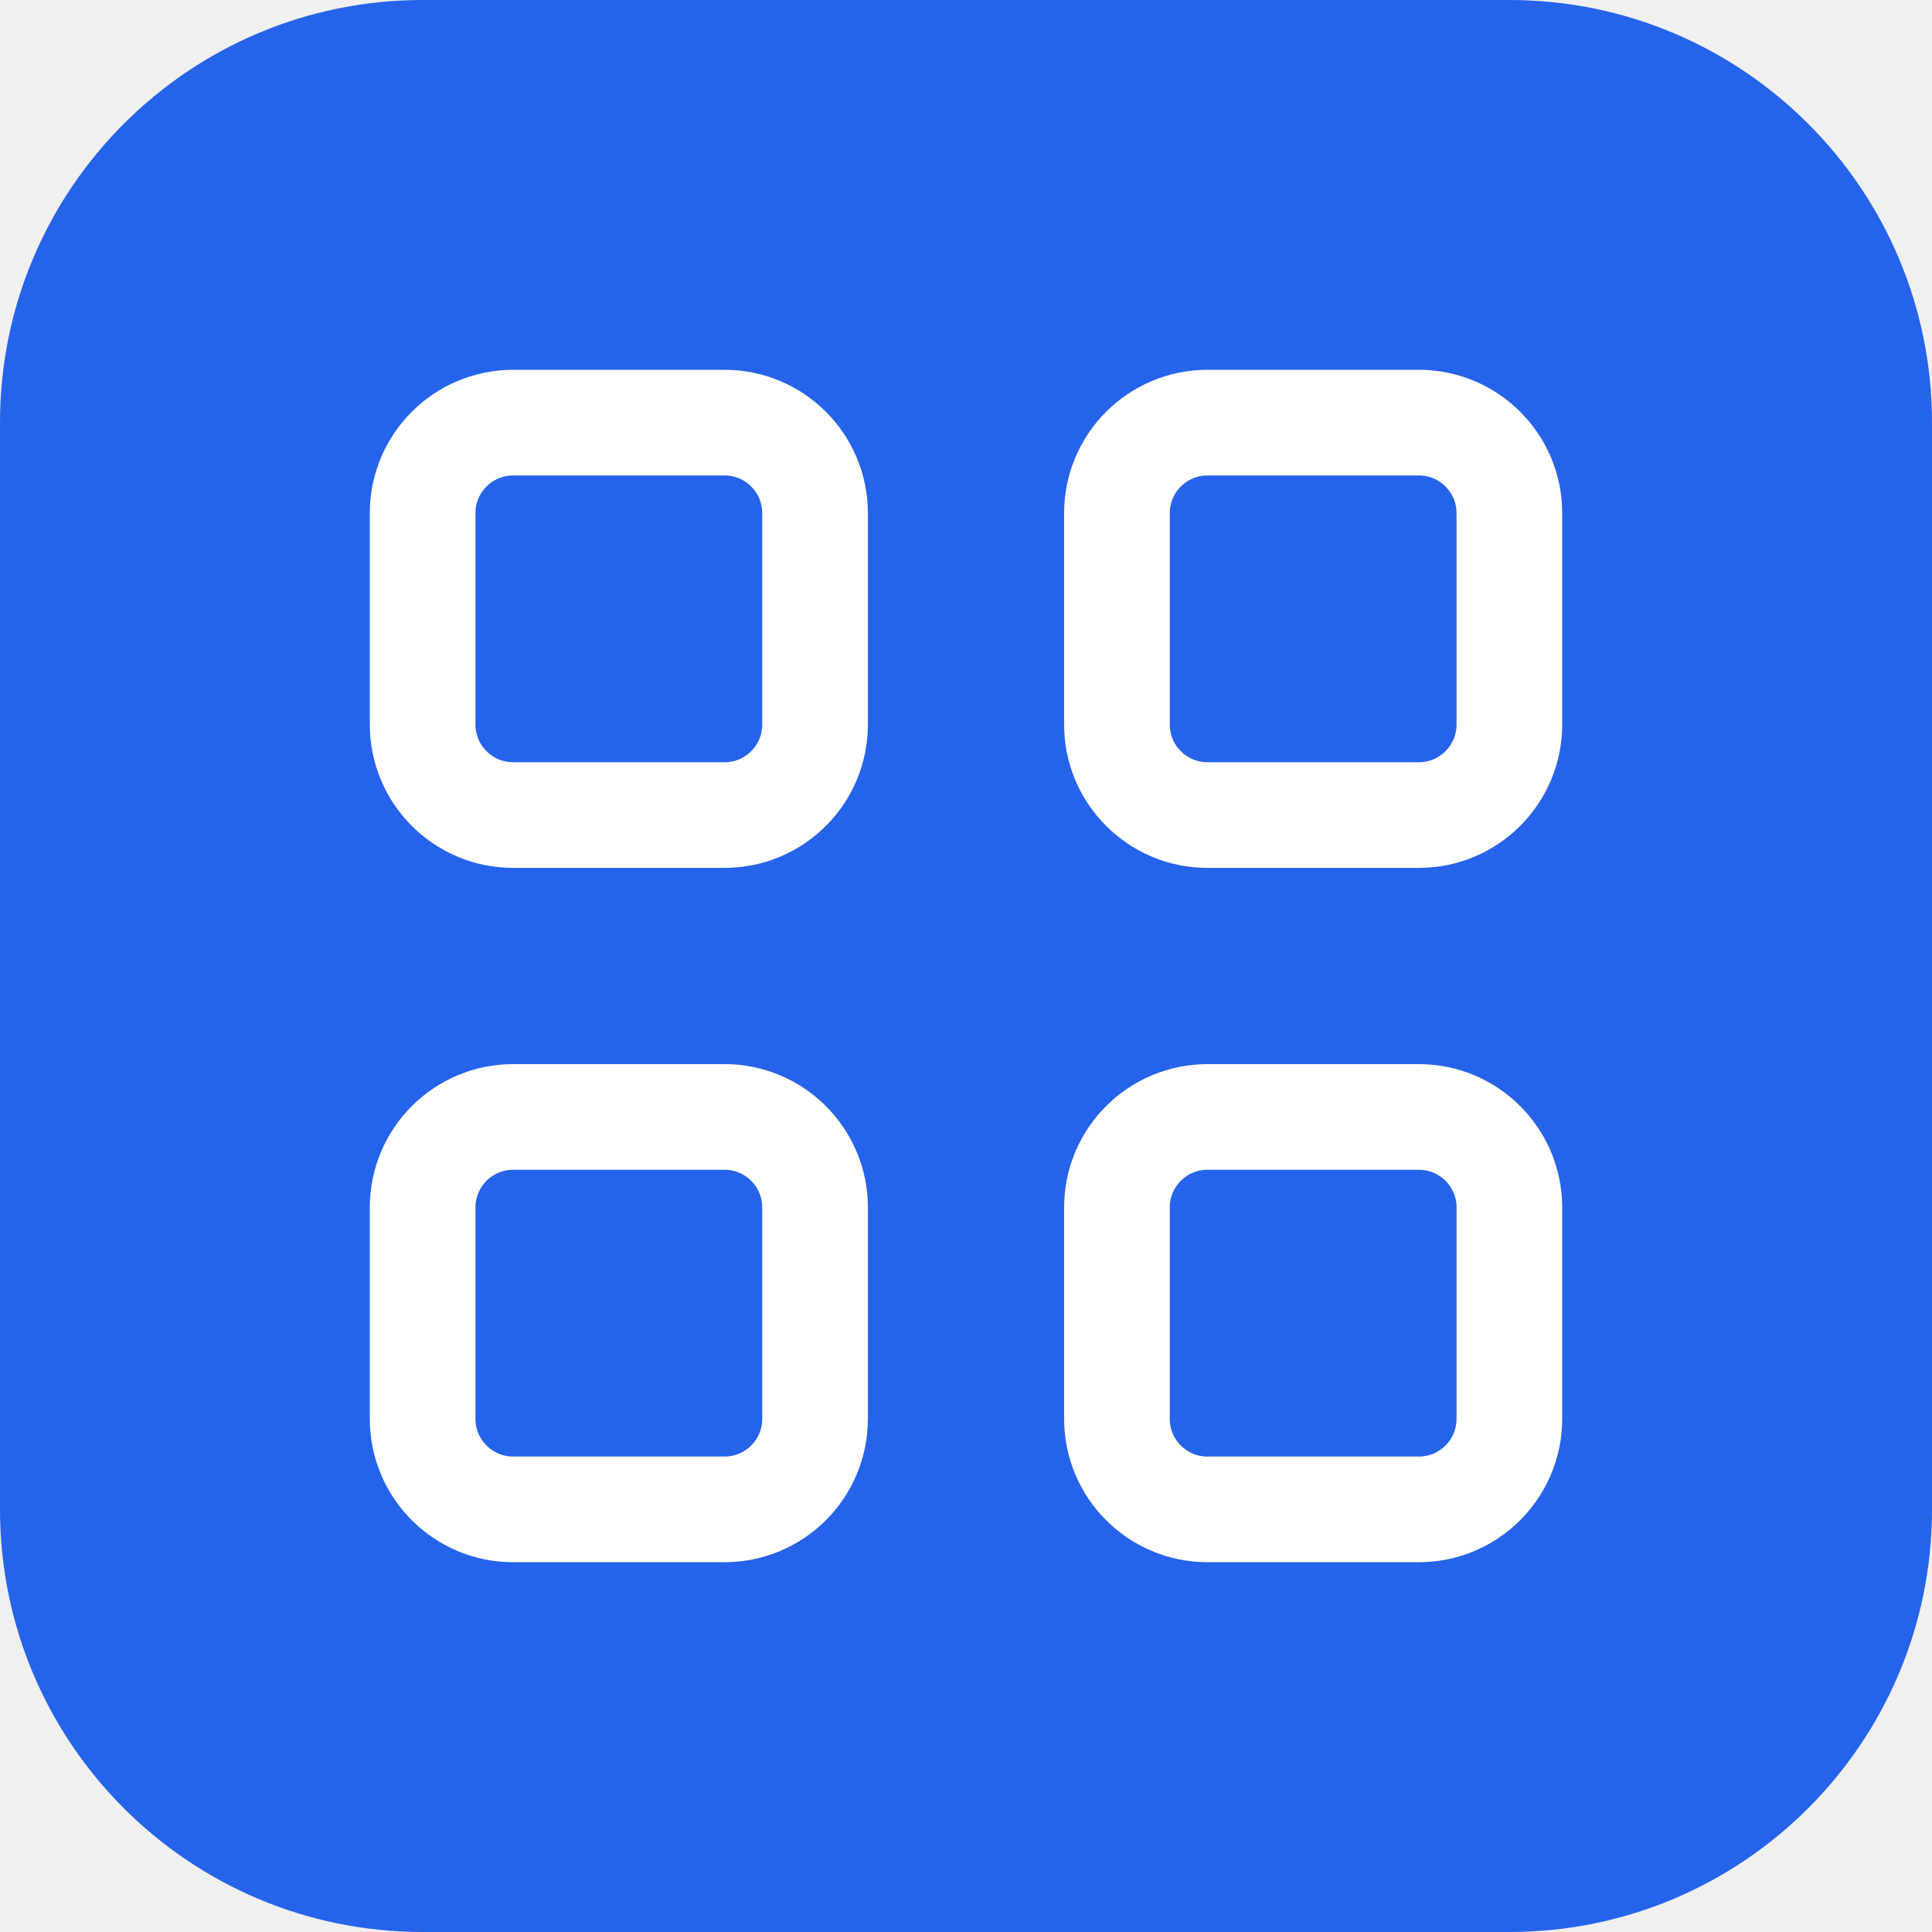
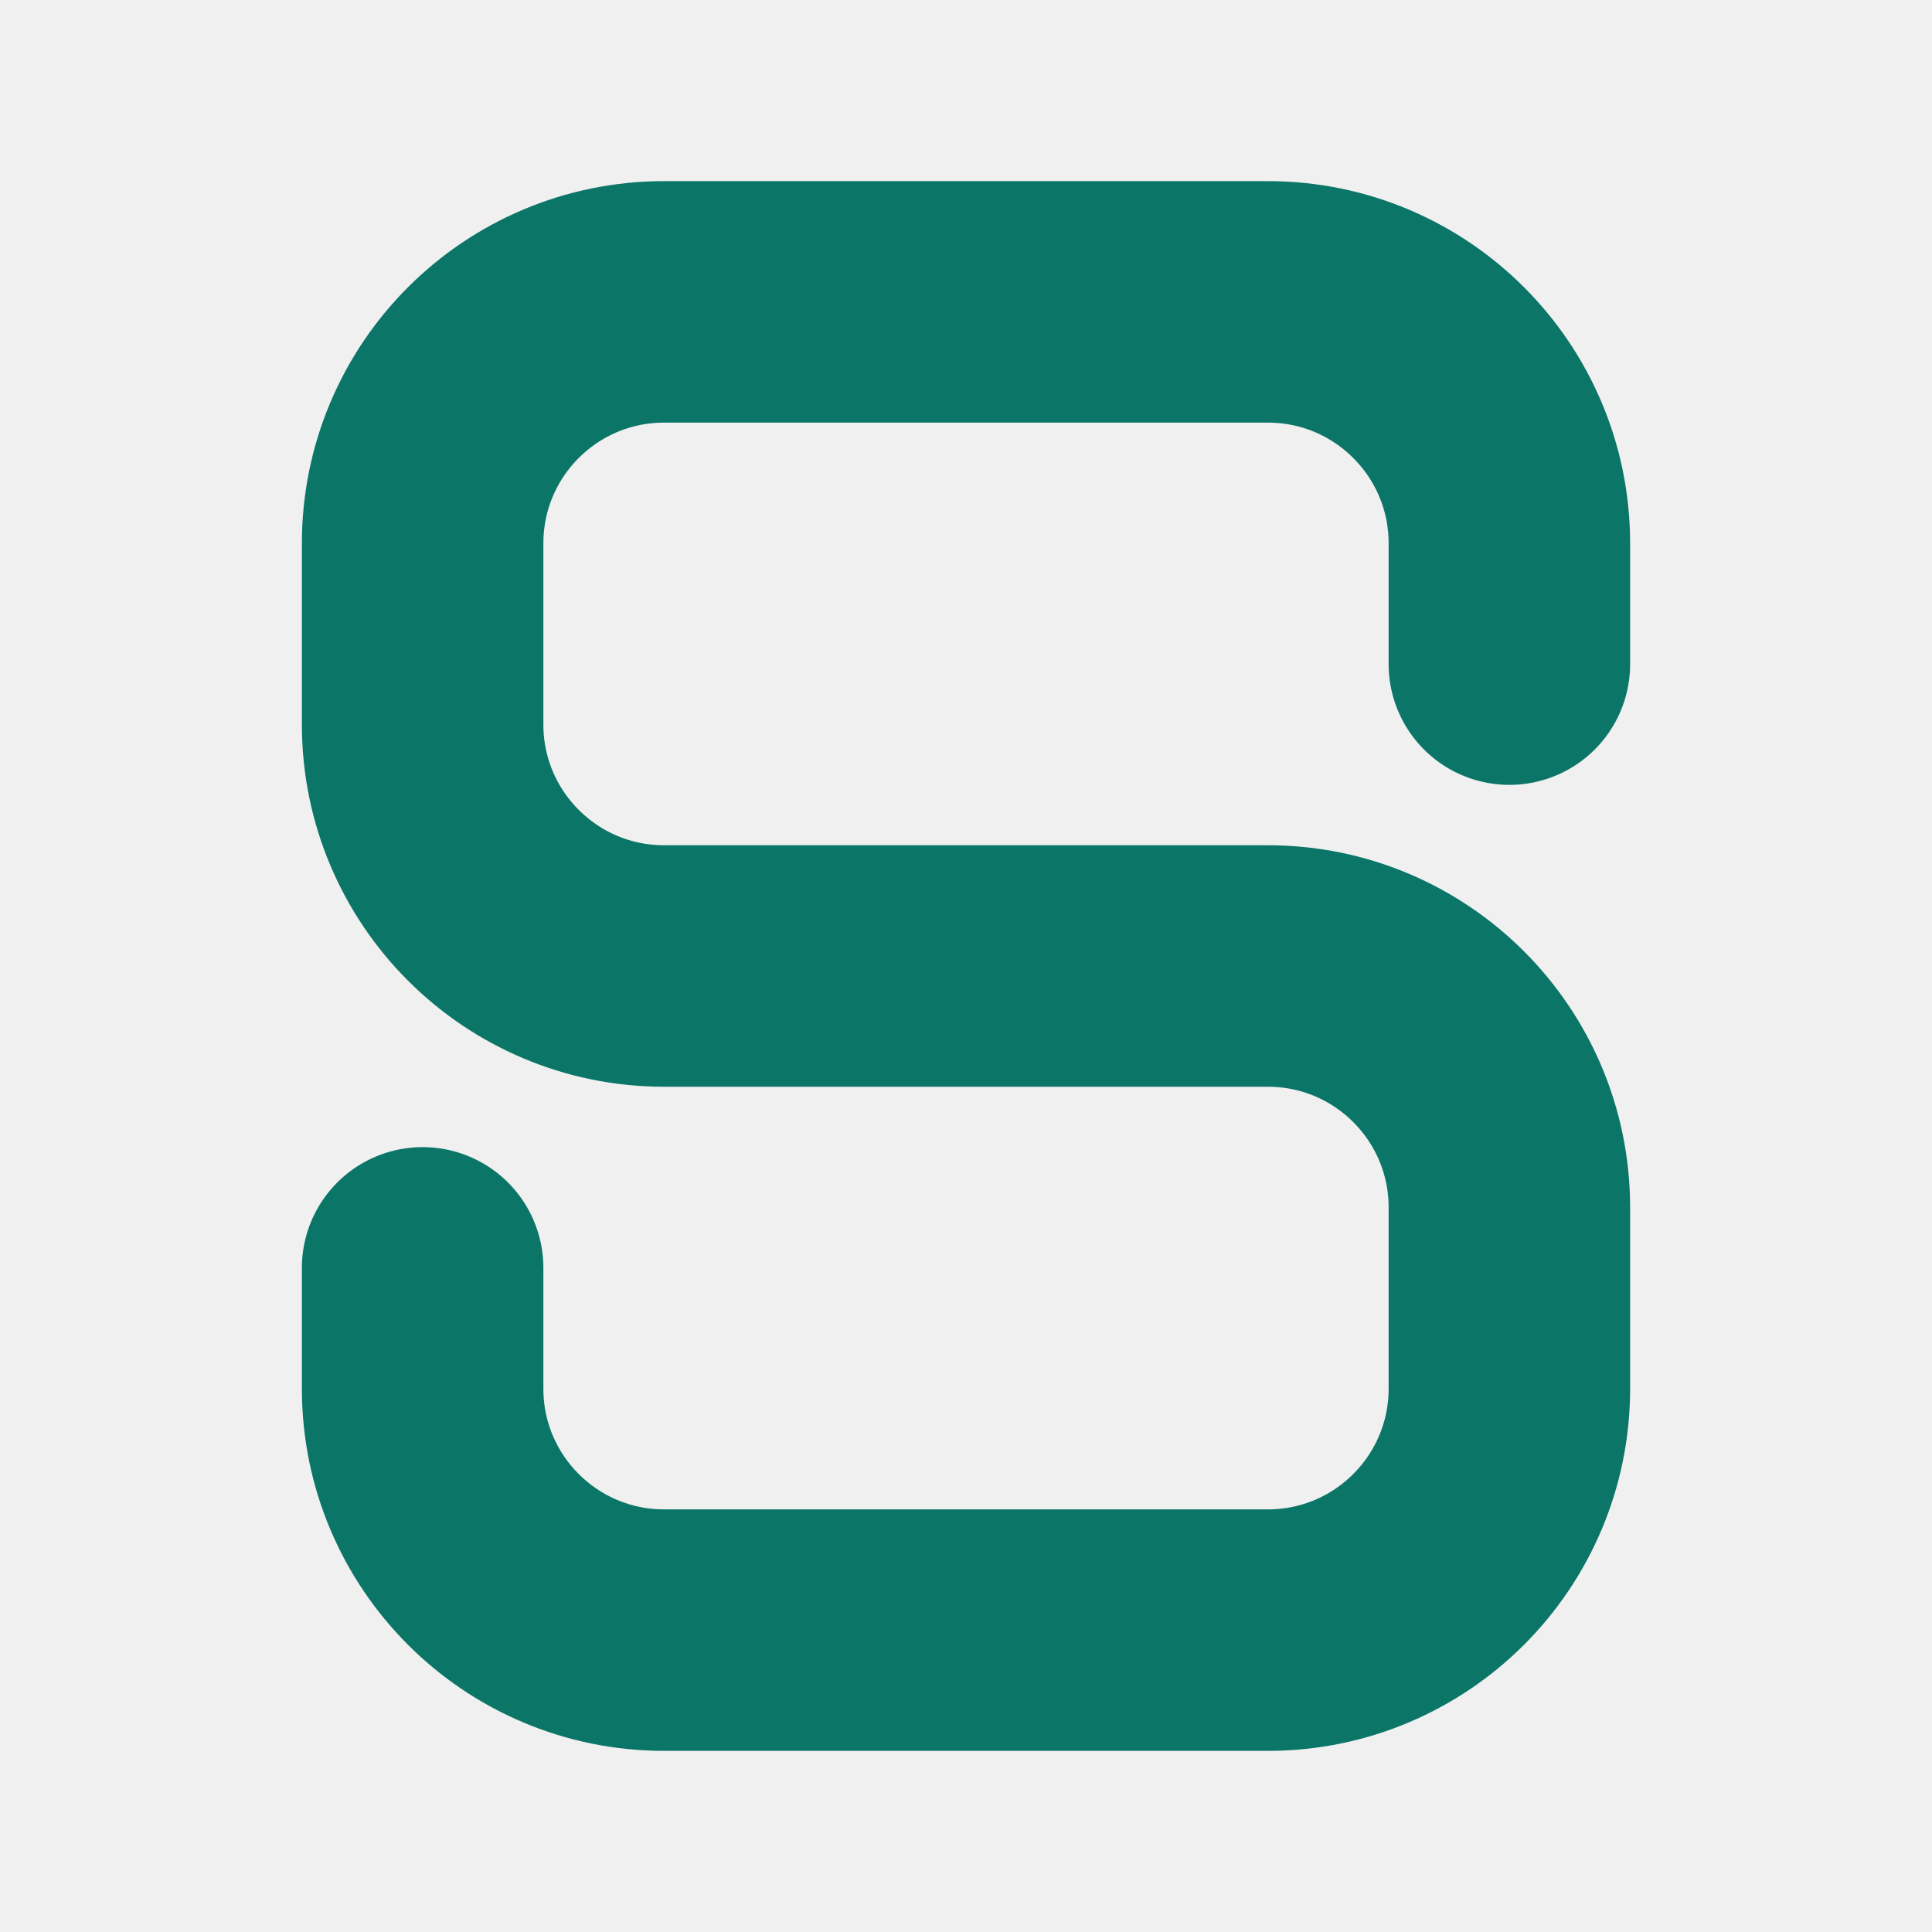
- <svg xmlns="http://www.w3.org/2000/svg" width="32" height="32" viewBox="0 0 32 32">
-   <rect width="32" height="32" rx="7" fill="#2563eb" />
-   <g transform="translate(4 4)" fill="none" stroke="#fff" stroke-width="1.75" stroke-linecap="round" stroke-linejoin="round">
-     <rect x="3" y="3" width="6.5" height="6.5" rx="1.5" />
-     <rect x="14.5" y="3" width="6.5" height="6.5" rx="1.5" />
-     <rect x="3" y="14.5" width="6.5" height="6.5" rx="1.5" />
-     <rect x="14.5" y="14.5" width="6.5" height="6.5" rx="1.5" />
-   </g>
+ <svg xmlns="http://www.w3.org/2000/svg" viewBox="0 0 32 32" fill="none" stroke="#0b7668" stroke-width="4" stroke-linecap="round" stroke-linejoin="round">
+   <path d="M25 11V9a4 4 0 0 0-4-4H11a4 4 0 0 0-4 4v3a4 4 0 0 0 4 4h10a4 4 0 0 1 4 4v3a4 4 0 0 1-4 4H11a4 4 0 0 1-4-4v-2" />
</svg>
